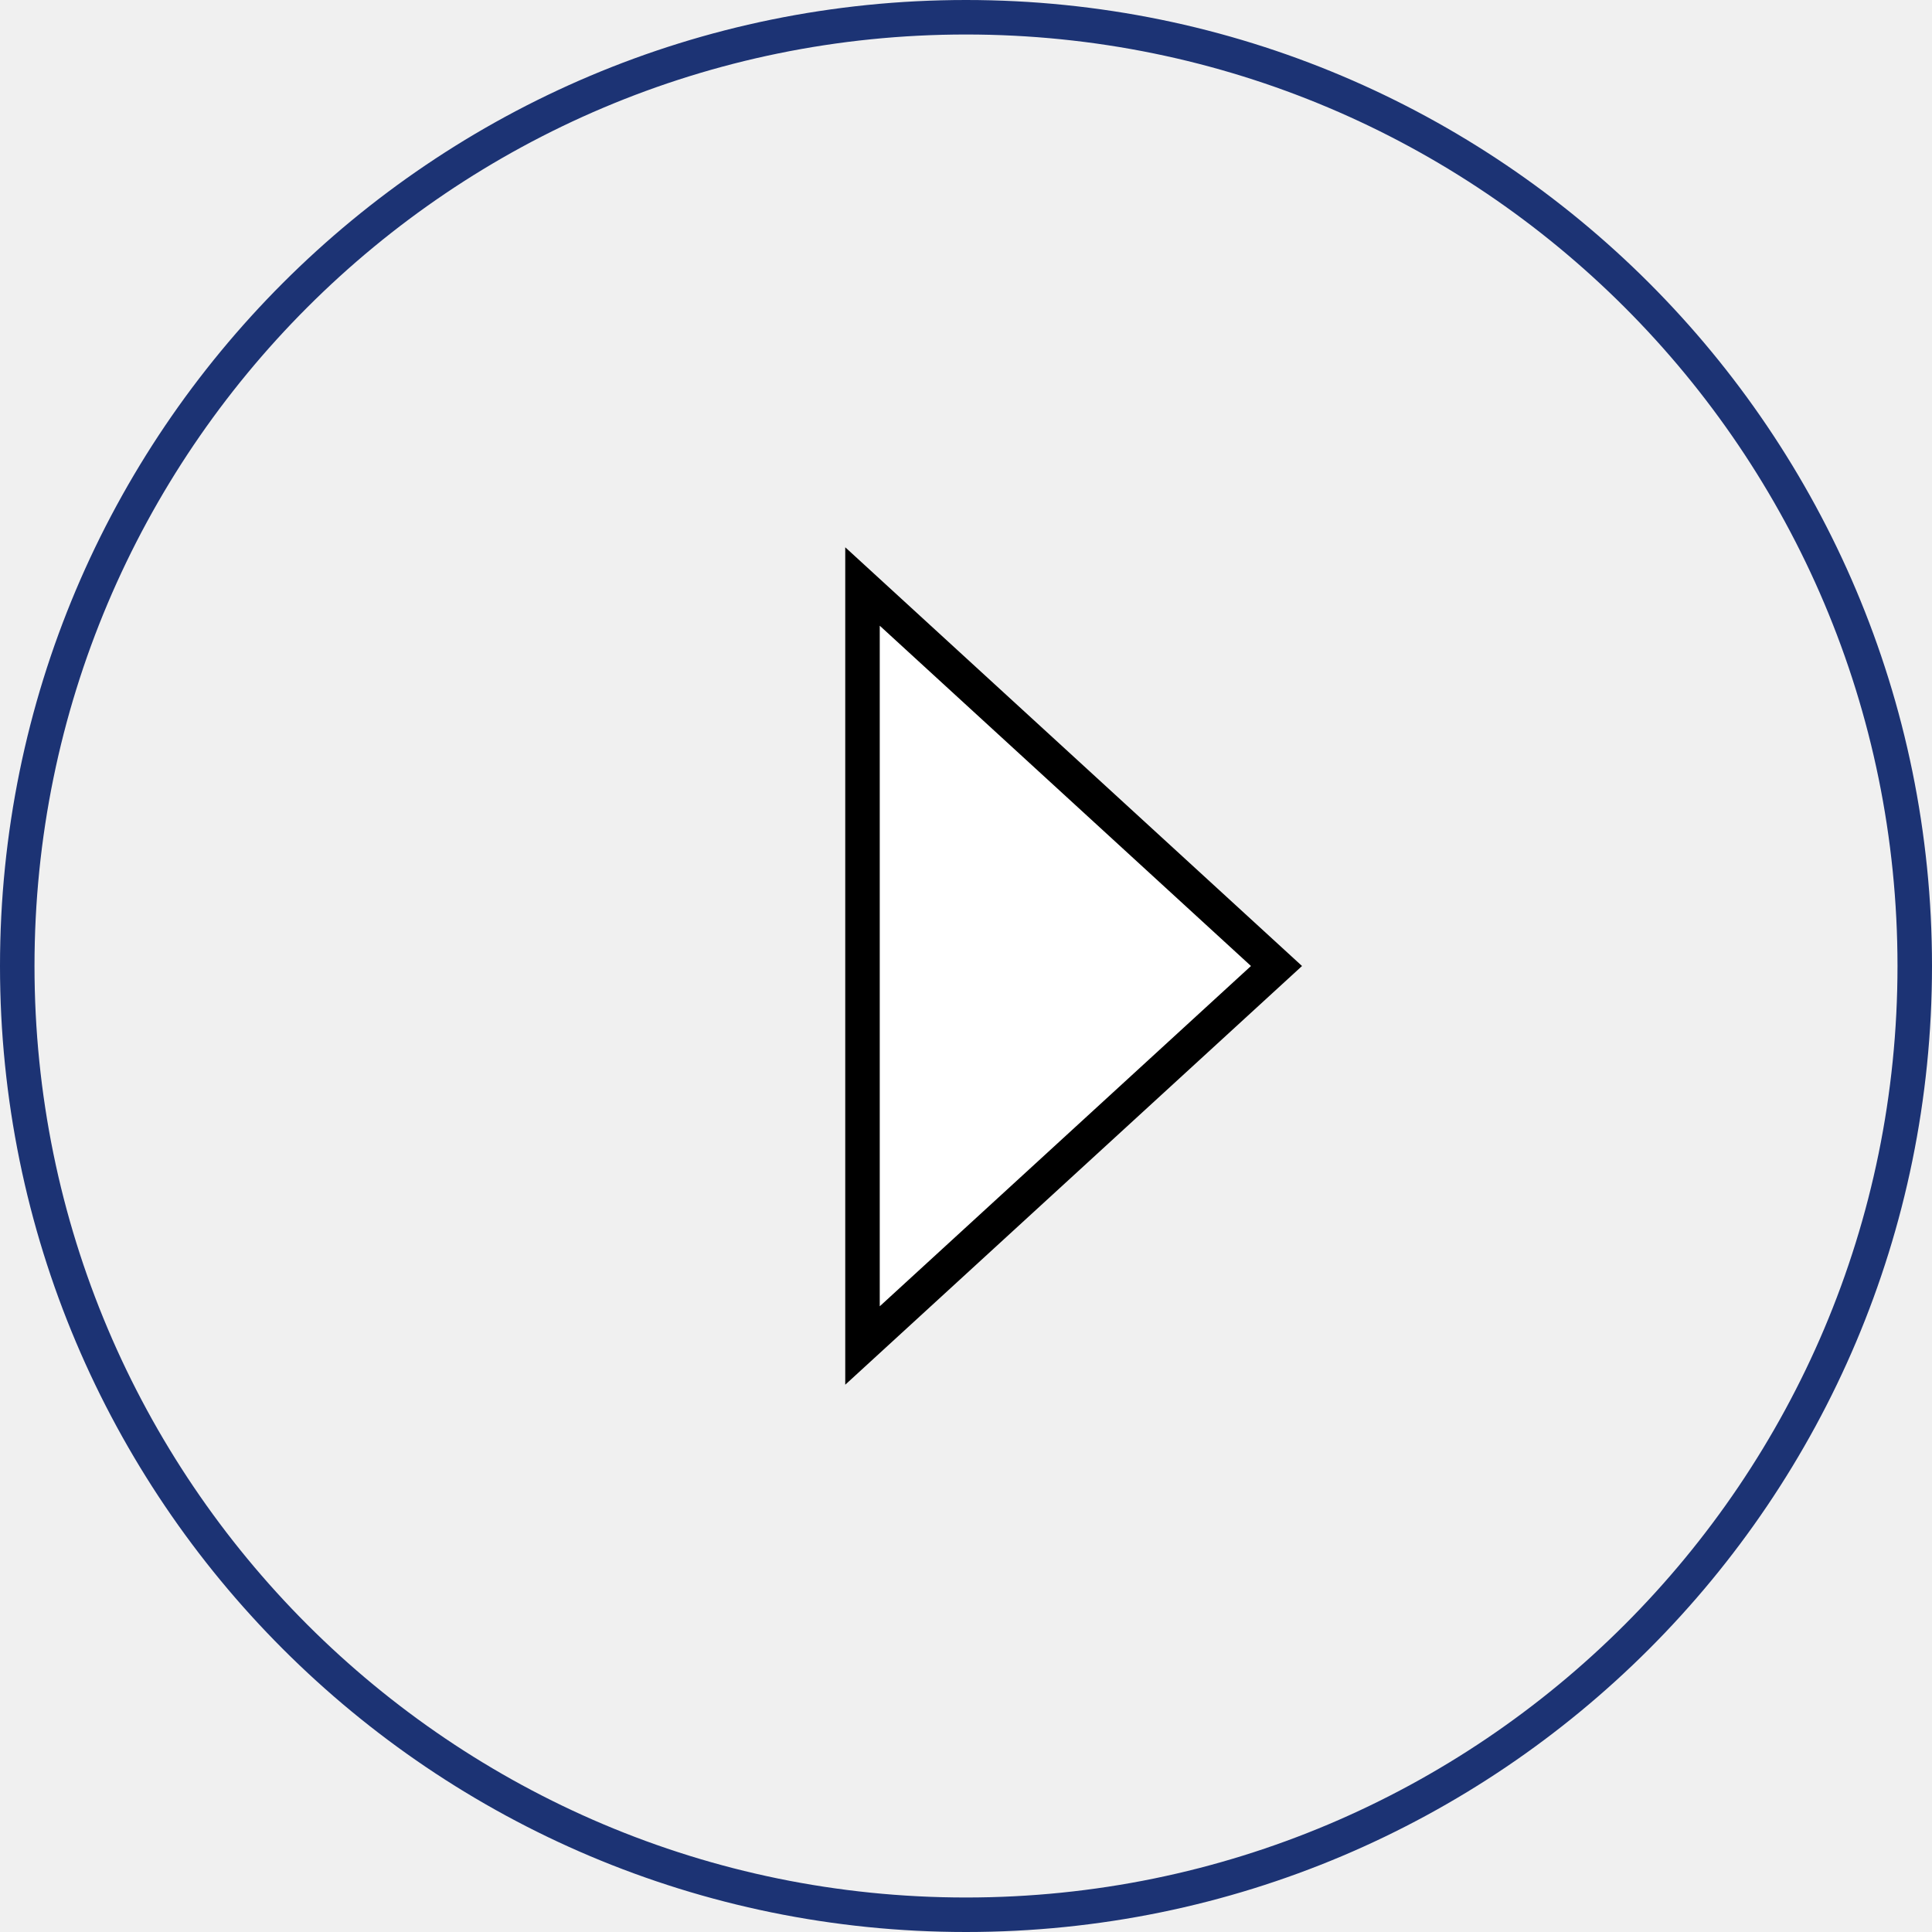
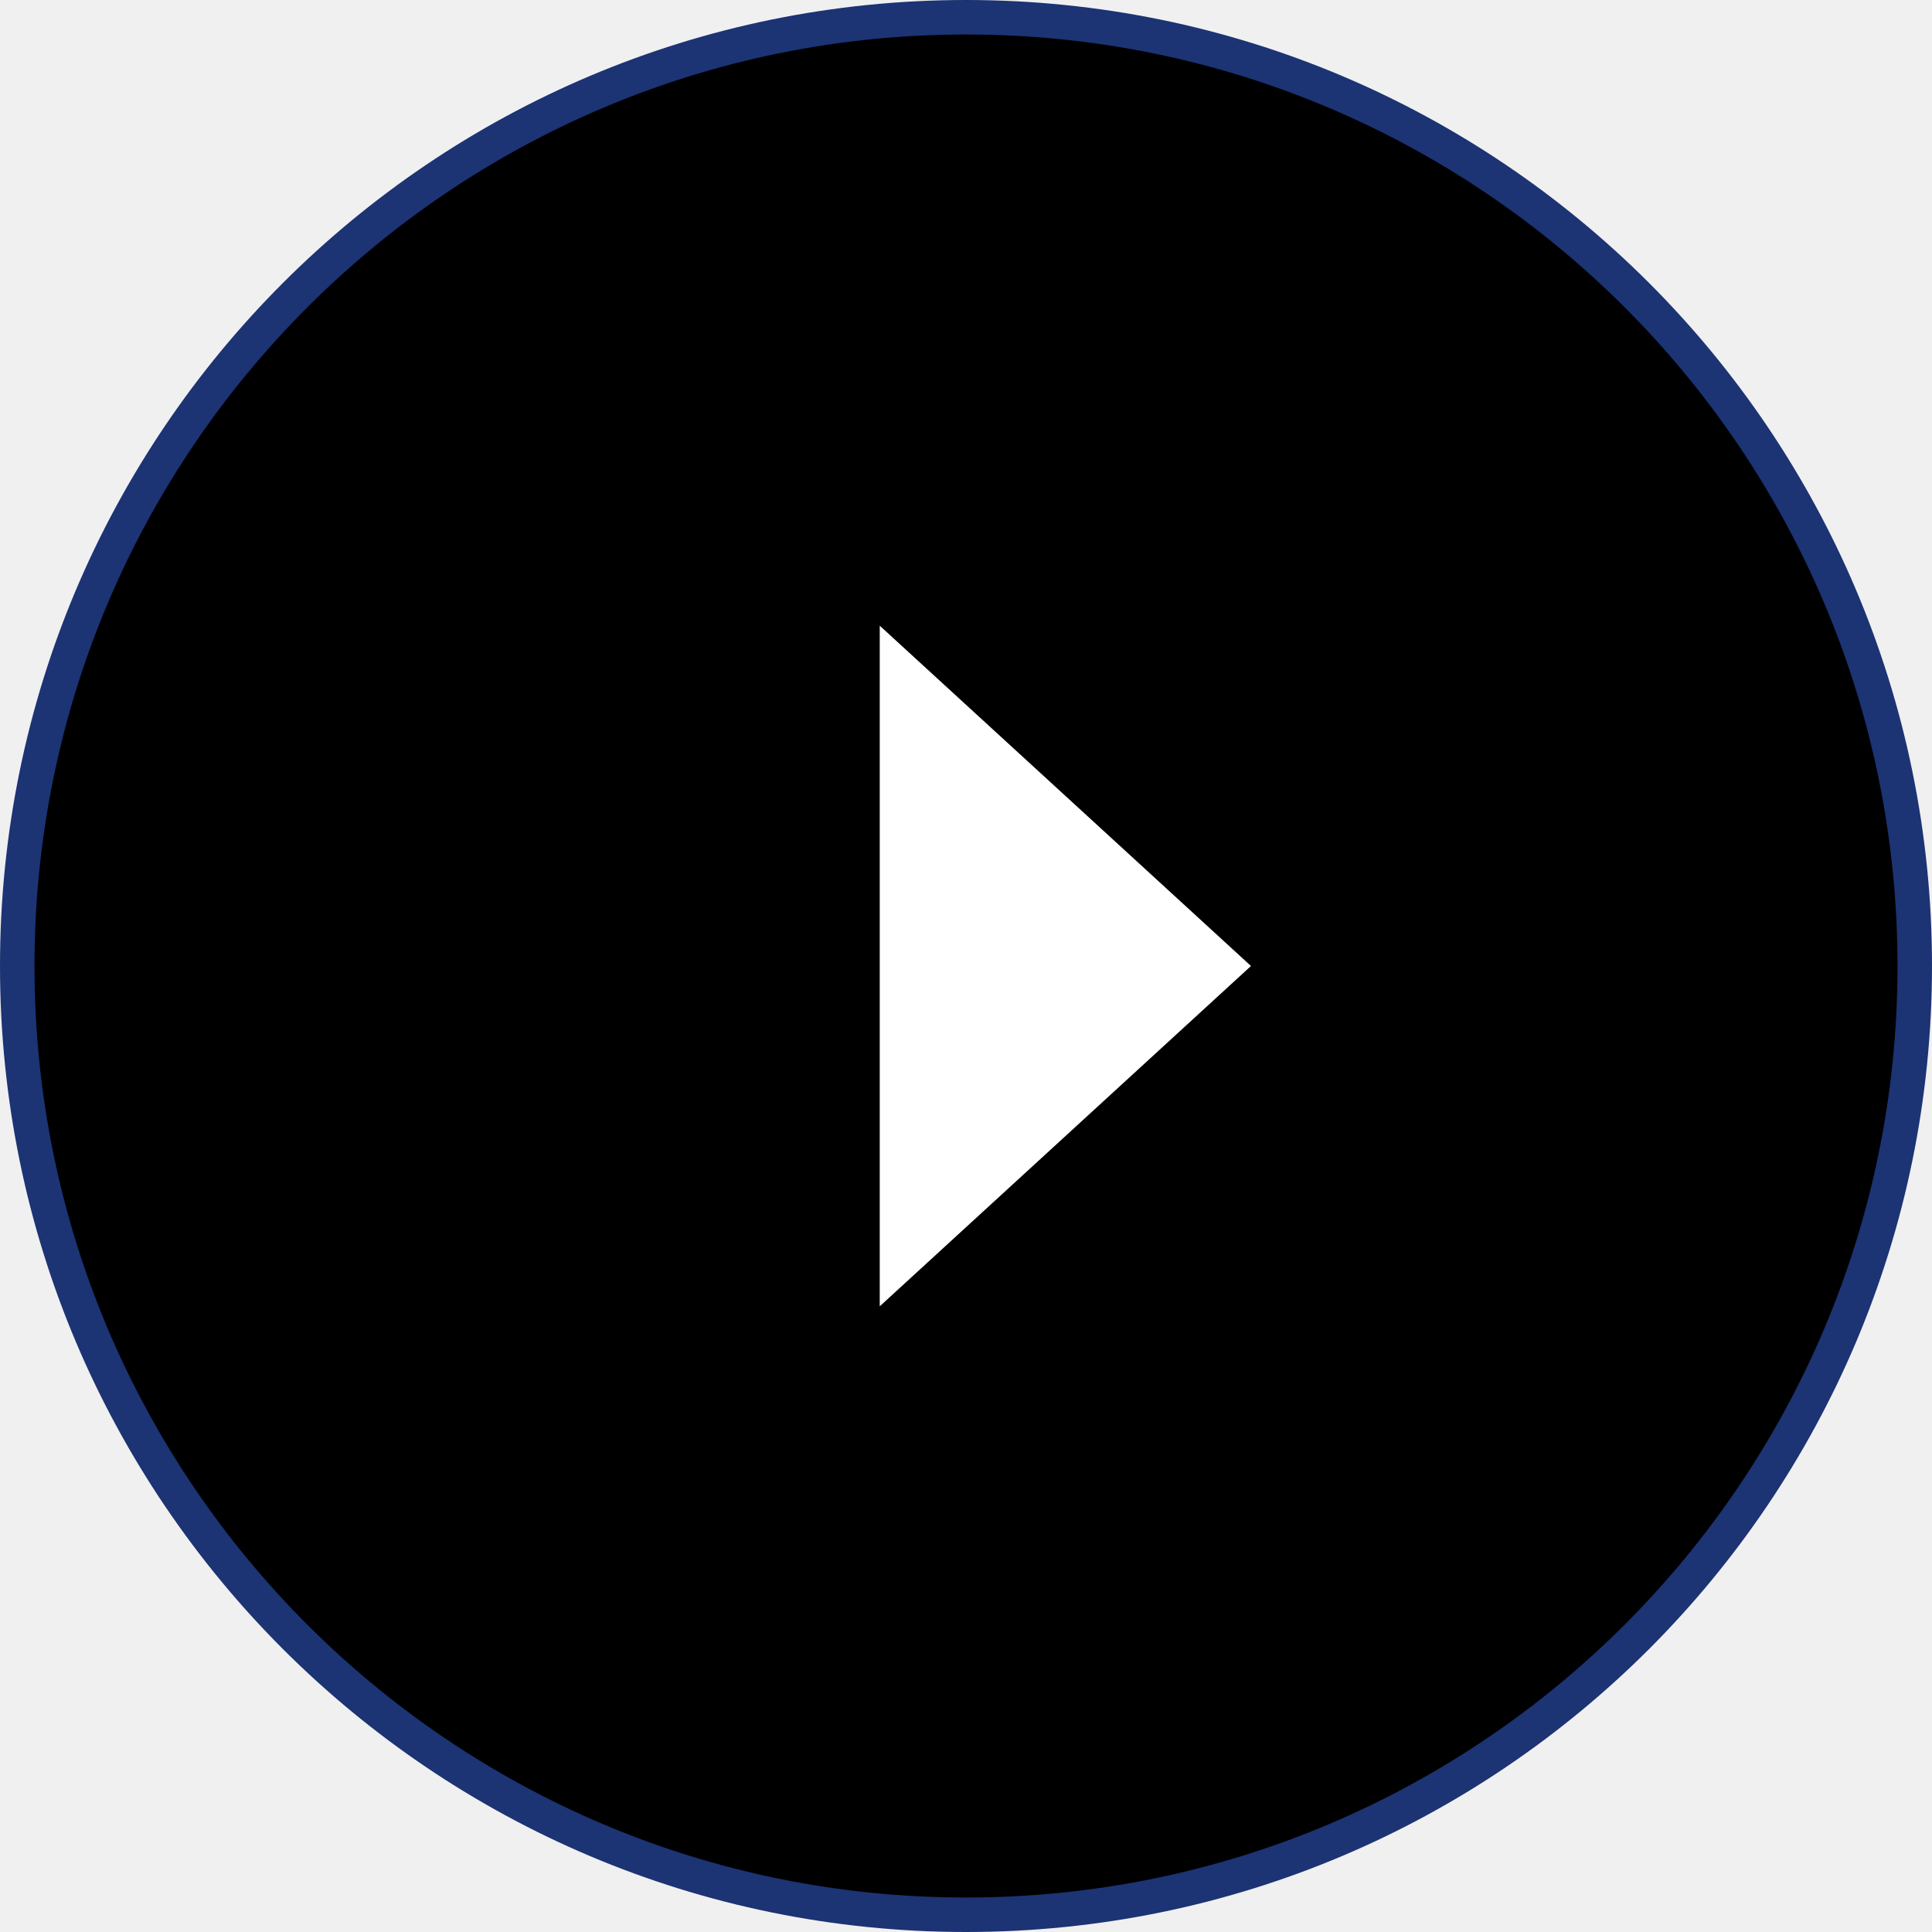
- <svg xmlns="http://www.w3.org/2000/svg" width="56" height="56" viewBox="0 0 56 56" fill="none">
+ <svg xmlns="http://www.w3.org/2000/svg" width="56" height="56" viewBox="0 0 56 56" fill="currentColor">
  <circle cx="28" cy="28" r="27.5" stroke="#1C3374" />
  <path d="M37 28L25 17V39L37 28Z" fill="white" stroke="black" />
</svg>
